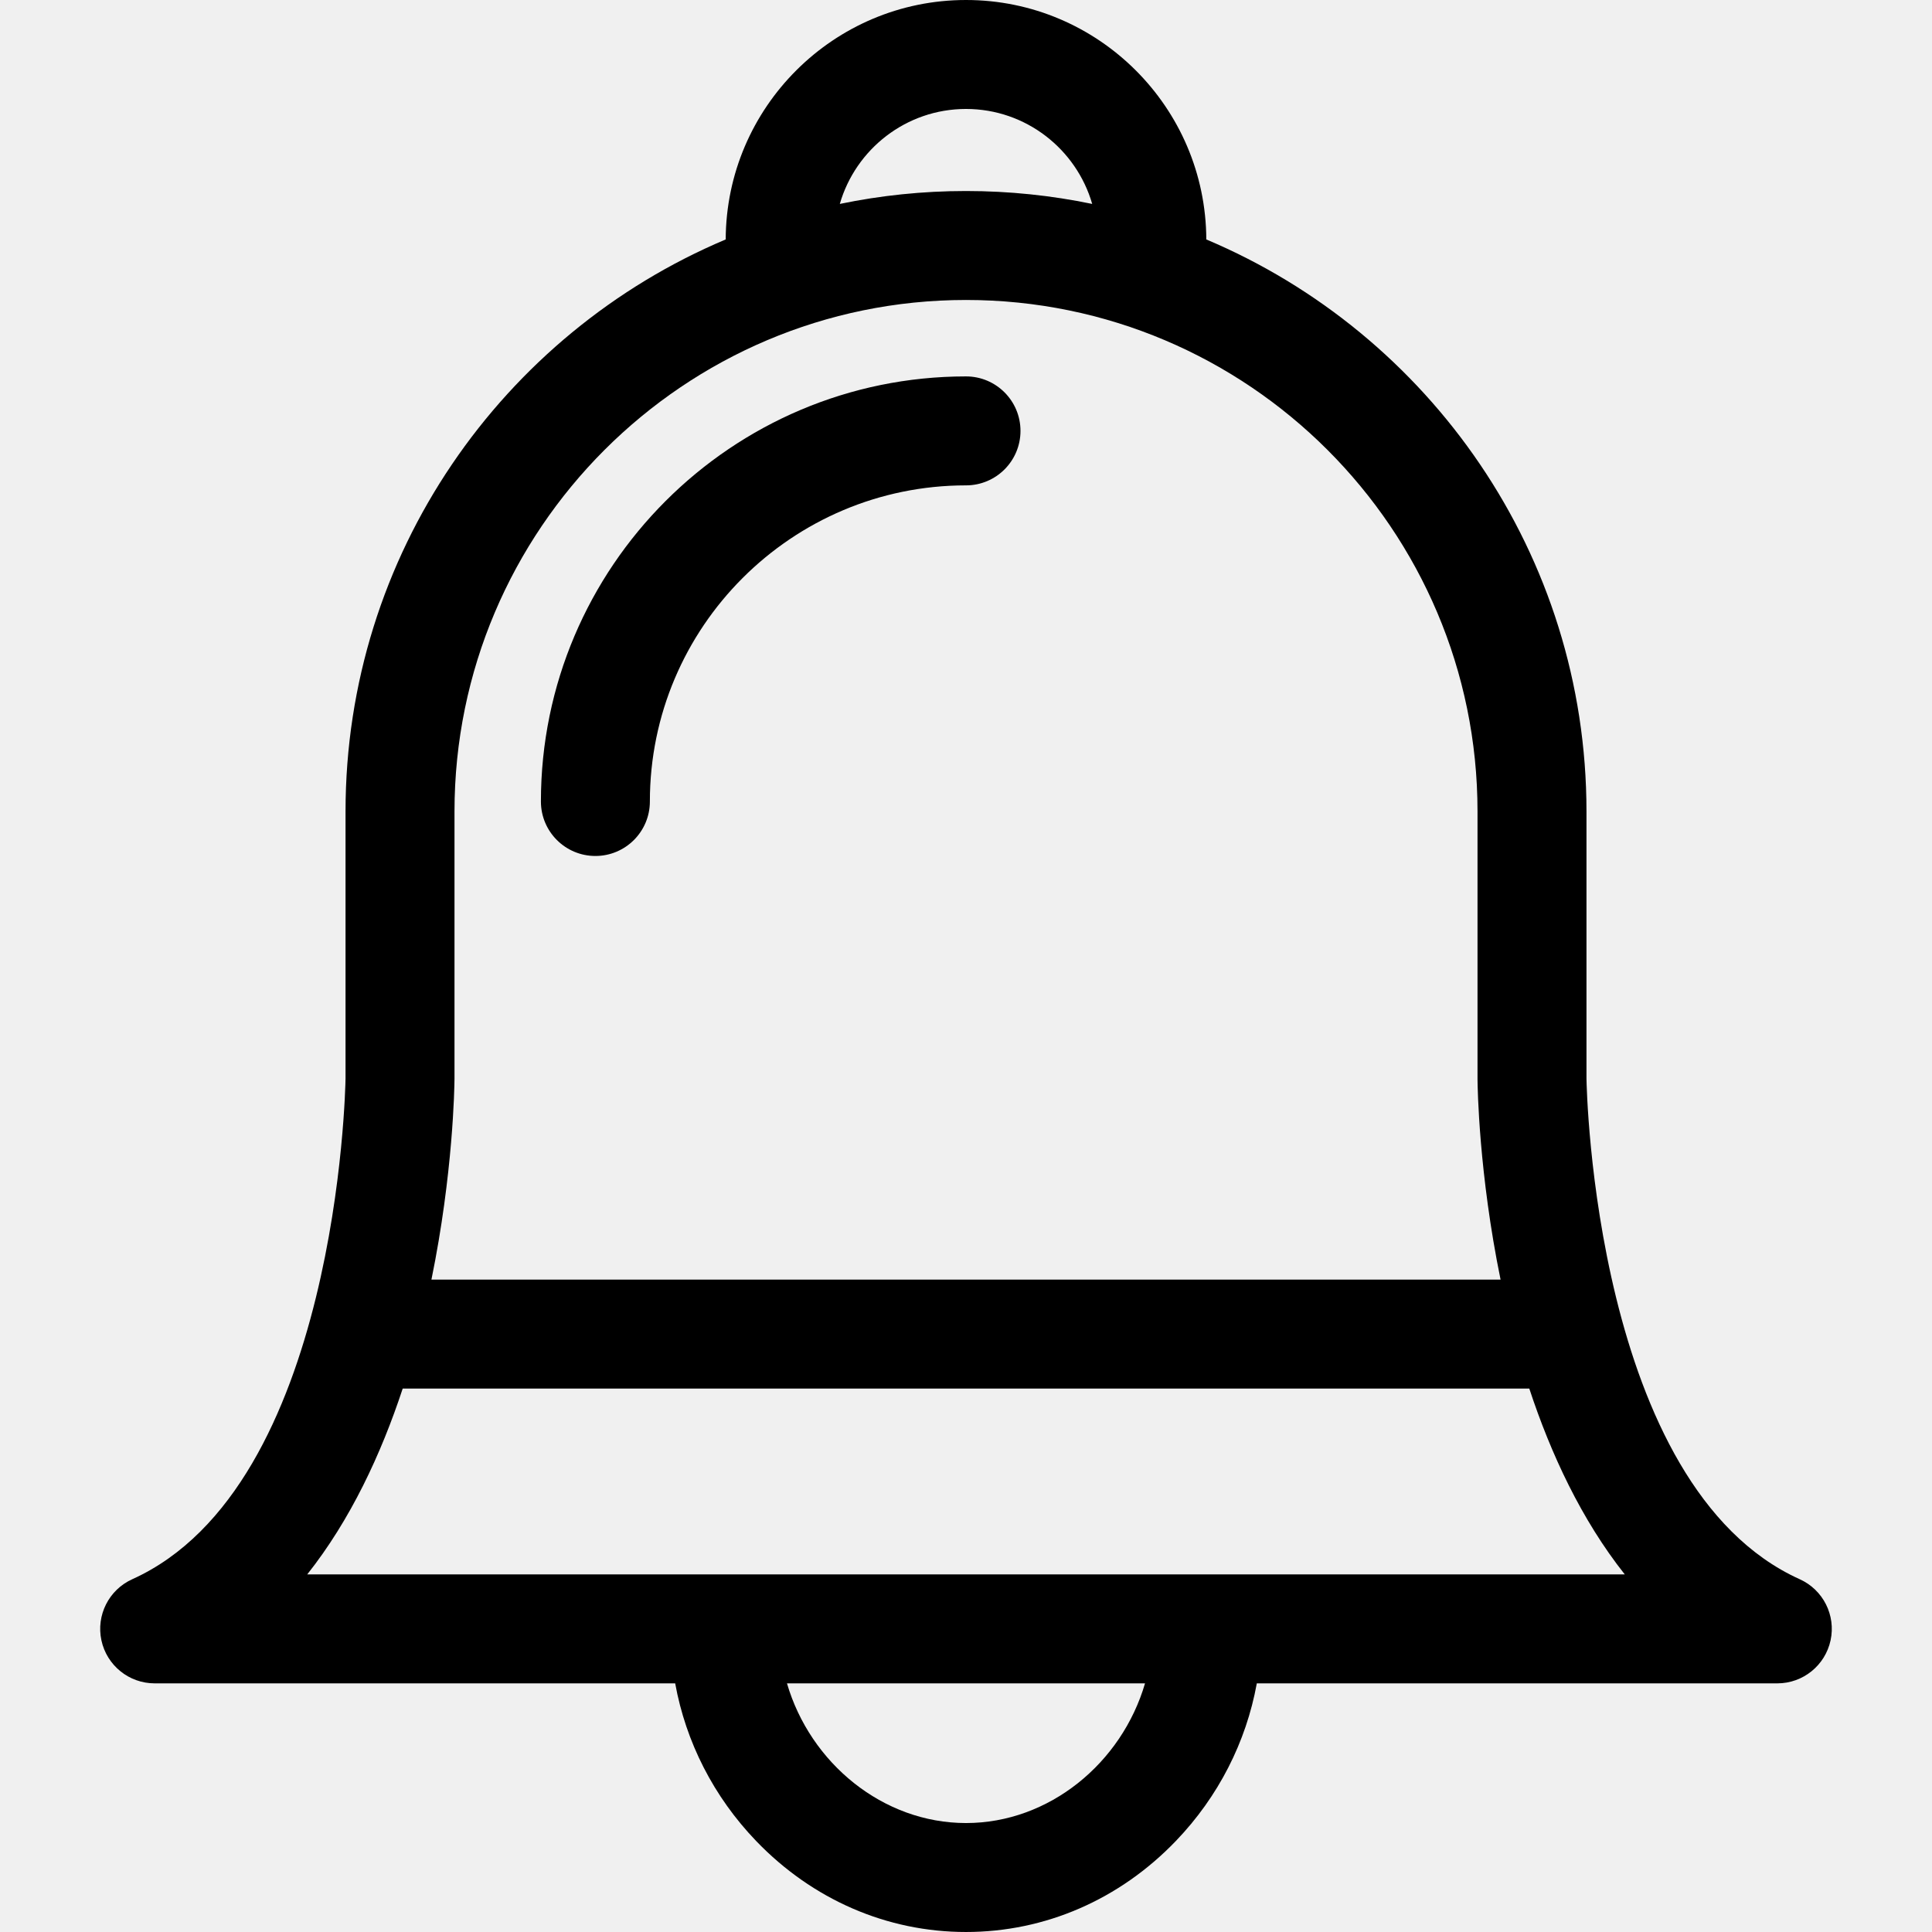
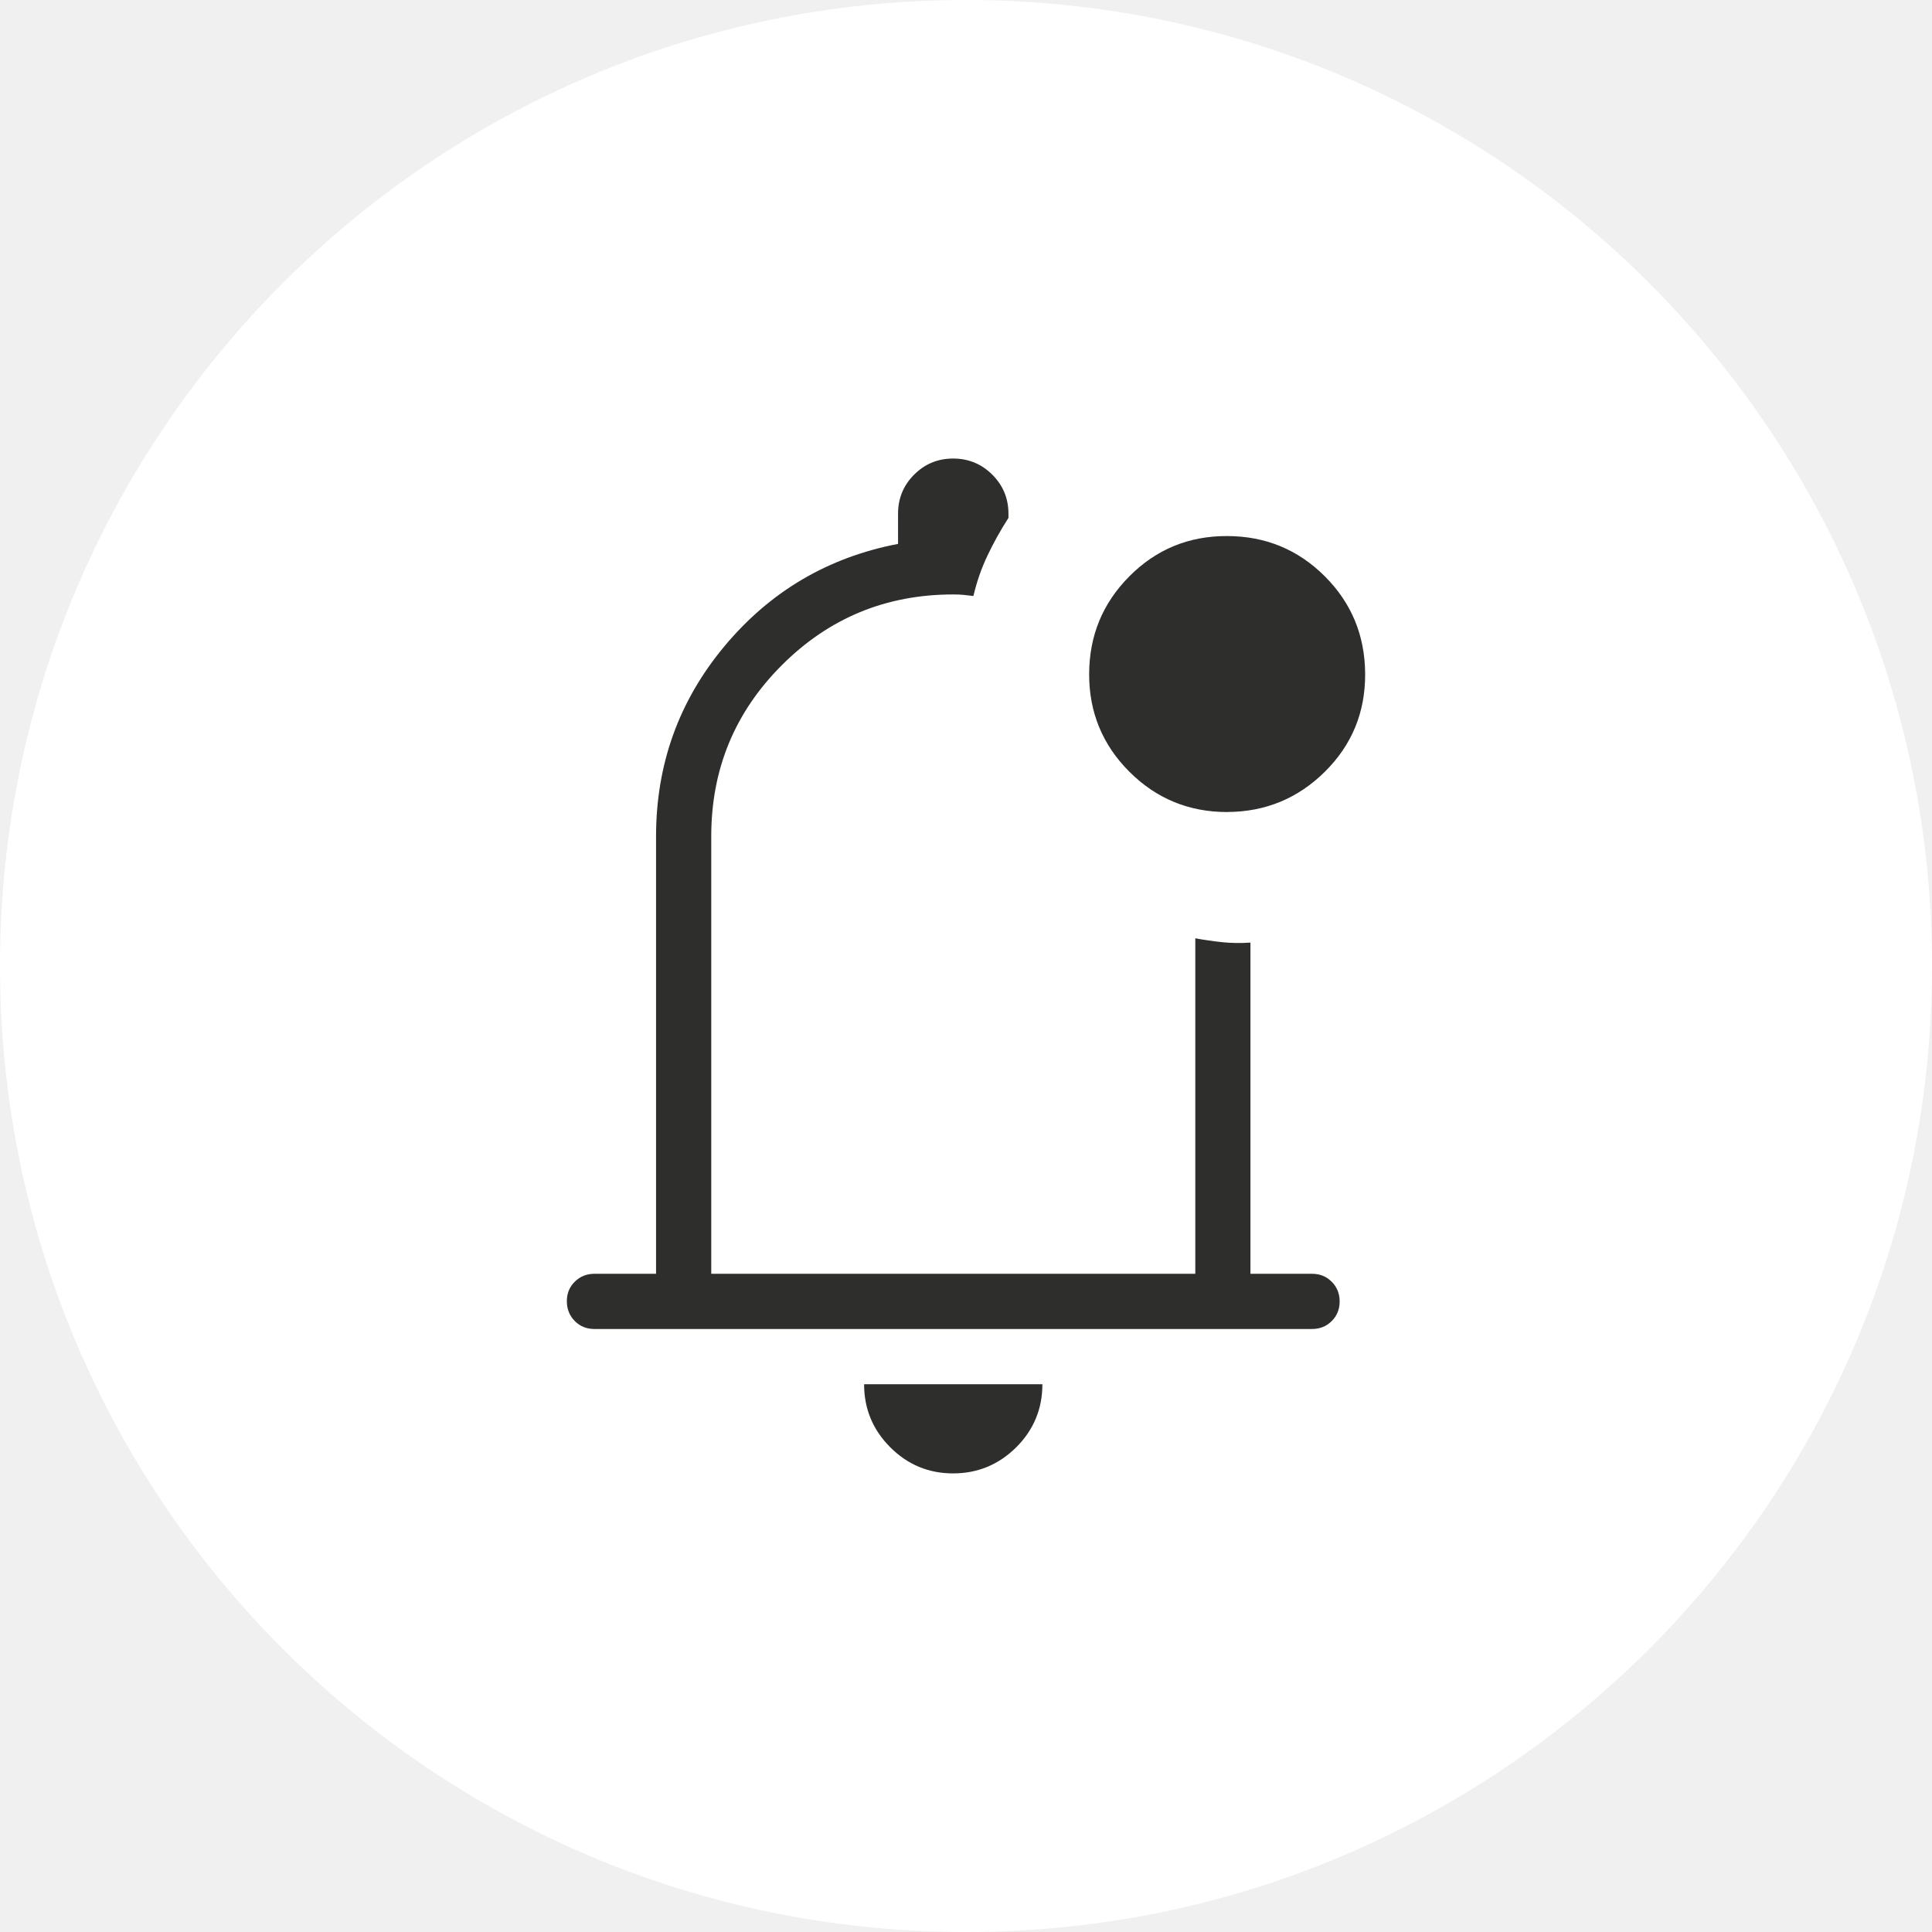
- <svg xmlns="http://www.w3.org/2000/svg" fill="#000000" height="800px" width="800px" version="1.1" id="Capa_1" viewBox="0 0 611.999 611.999" xml:space="preserve">
-   <g>
-     <g>
-       <g>
-         <path d="M570.107,500.254c-65.037-29.371-67.511-155.441-67.559-158.622v-84.578c0-81.402-49.742-151.399-120.427-181.203     C381.969,34,347.883,0,306.001,0c-41.883,0-75.968,34.002-76.121,75.849c-70.682,29.804-120.425,99.801-120.425,181.203v84.578     c-0.046,3.181-2.522,129.251-67.561,158.622c-7.409,3.347-11.481,11.412-9.768,19.36c1.711,7.949,8.74,13.626,16.871,13.626     h164.88c3.38,18.594,12.172,35.892,25.619,49.903c17.86,18.608,41.479,28.856,66.502,28.856     c25.025,0,48.644-10.248,66.502-28.856c13.449-14.012,22.241-31.311,25.619-49.903h164.88c8.131,0,15.159-5.676,16.872-13.626     C581.586,511.664,577.516,503.6,570.107,500.254z M484.434,439.859c6.837,20.728,16.518,41.544,30.246,58.866H97.32     c13.726-17.32,23.407-38.135,30.244-58.866H484.434z M306.001,34.515c18.945,0,34.963,12.73,39.975,30.082     c-12.912-2.678-26.282-4.09-39.975-4.09s-27.063,1.411-39.975,4.09C271.039,47.246,287.057,34.515,306.001,34.515z      M143.97,341.736v-84.685c0-89.343,72.686-162.029,162.031-162.029s162.031,72.686,162.031,162.029v84.826     c0.023,2.596,0.427,29.879,7.303,63.465H136.663C143.543,371.724,143.949,344.393,143.97,341.736z M306.001,577.485     c-26.341,0-49.33-18.992-56.709-44.246h113.416C355.329,558.493,332.344,577.485,306.001,577.485z" />
-         <path d="M306.001,119.235c-74.25,0-134.657,60.405-134.657,134.654c0,9.531,7.727,17.258,17.258,17.258     c9.531,0,17.258-7.727,17.258-17.258c0-55.217,44.923-100.139,100.142-100.139c9.531,0,17.258-7.727,17.258-17.258     C323.259,126.96,315.532,119.235,306.001,119.235z" />
-       </g>
-     </g>
-   </g>
+ <svg xmlns="http://www.w3.org/2000/svg" width="35" height="35" viewBox="0 0 35 35" fill="none">
+   <rect width="35" height="35" rx="17.5" fill="white" />
+   <path d="M17.266 26.692C16.821 26.692 16.441 26.533 16.126 26.217C15.811 25.901 15.654 25.521 15.654 25.077H18.884C18.884 25.523 18.726 25.904 18.409 26.22C18.092 26.534 17.711 26.692 17.266 26.692ZM10.769 24.076C10.627 24.076 10.508 24.028 10.413 23.932C10.318 23.836 10.27 23.717 10.269 23.575C10.268 23.433 10.316 23.314 10.413 23.219C10.51 23.123 10.628 23.076 10.769 23.076H11.885V15.153C11.885 13.846 12.298 12.697 13.125 11.706C13.952 10.714 15 10.097 16.269 9.853V9.307C16.269 9.029 16.366 8.793 16.56 8.599C16.754 8.404 16.99 8.307 17.267 8.307C17.544 8.307 17.781 8.404 17.976 8.599C18.171 8.793 18.269 9.029 18.269 9.307V9.382C18.124 9.608 17.998 9.835 17.889 10.065C17.78 10.294 17.695 10.538 17.634 10.797L17.456 10.777C17.398 10.771 17.336 10.769 17.269 10.769C16.054 10.769 15.019 11.195 14.165 12.049C13.311 12.902 12.884 13.937 12.885 15.153V23.076H21.654V16.998C21.813 17.028 21.976 17.051 22.145 17.069C22.314 17.086 22.483 17.088 22.653 17.076V23.076H23.769C23.911 23.076 24.03 23.124 24.125 23.22C24.221 23.316 24.269 23.435 24.269 23.577C24.269 23.719 24.221 23.837 24.125 23.933C24.029 24.028 23.91 24.076 23.769 24.076H10.769ZM22.233 14.711C21.539 14.711 20.948 14.468 20.461 13.982C19.974 13.496 19.73 12.906 19.731 12.213C19.732 11.519 19.974 10.929 20.459 10.441C20.944 9.953 21.534 9.709 22.229 9.711C22.924 9.712 23.514 9.955 23.999 10.439C24.484 10.923 24.728 11.513 24.731 12.209C24.734 12.905 24.491 13.495 24.002 13.98C23.513 14.464 22.923 14.708 22.232 14.71" fill="#2E2F2D" />
</svg>
